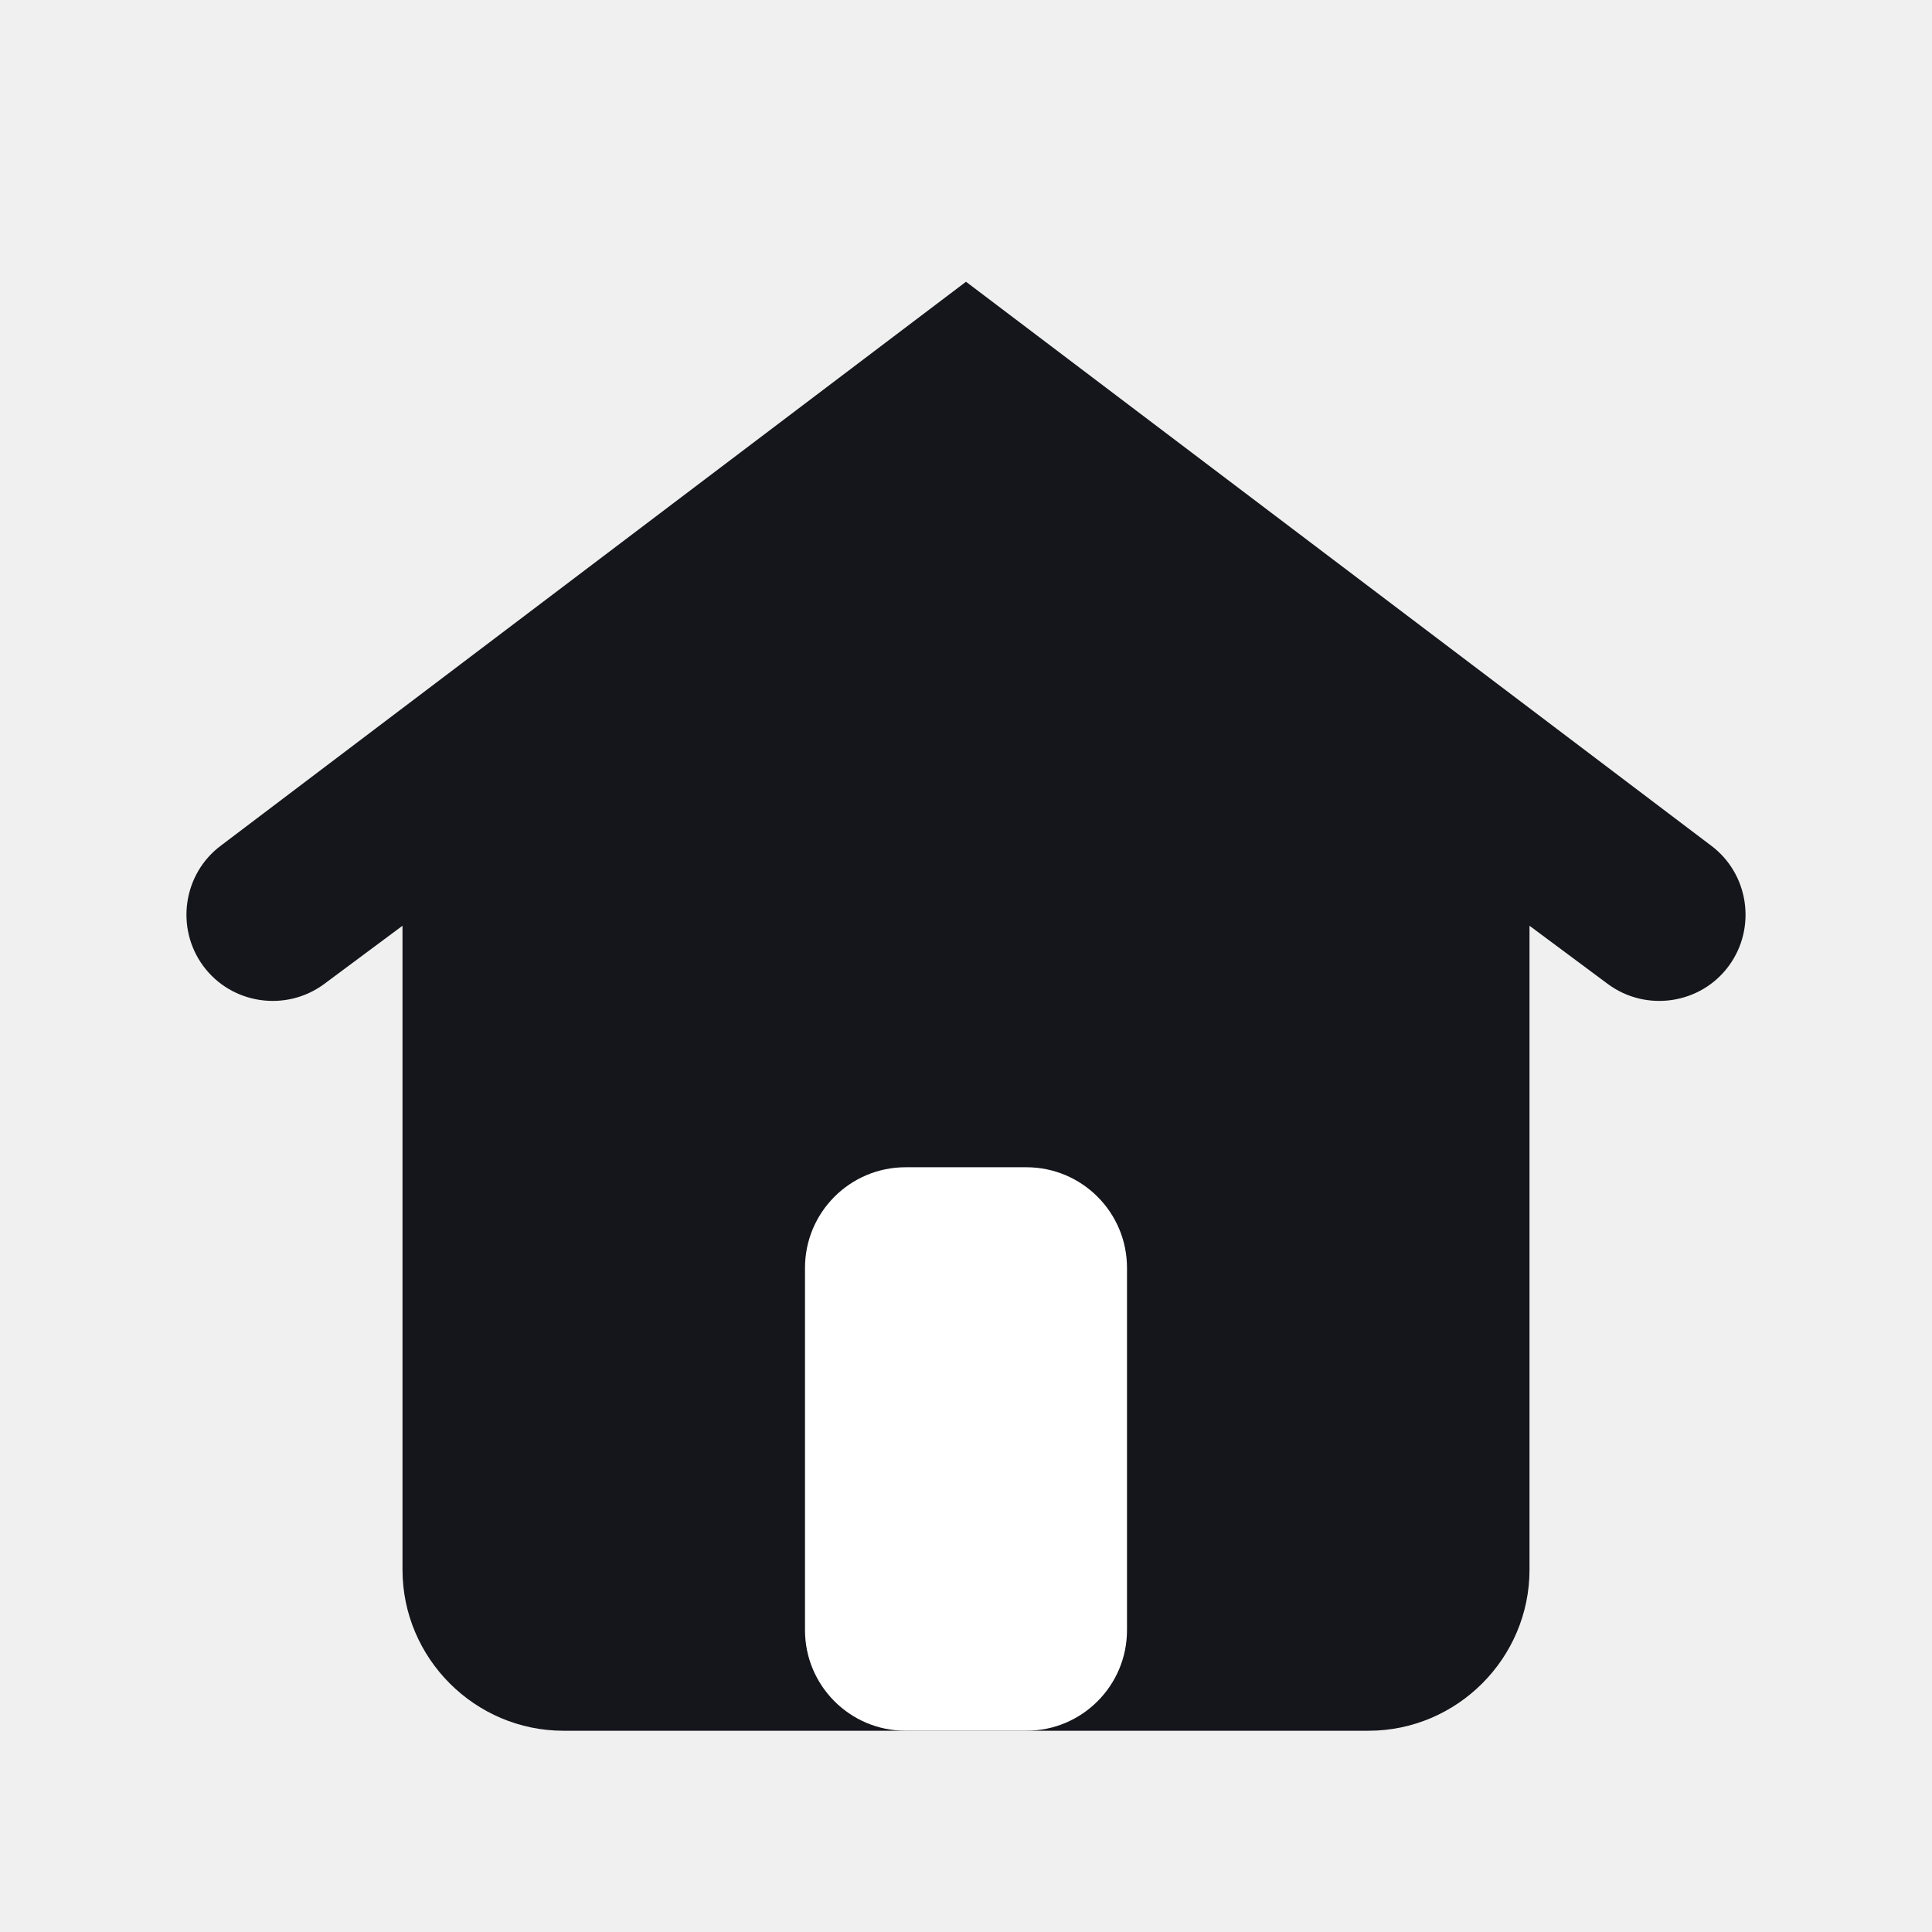
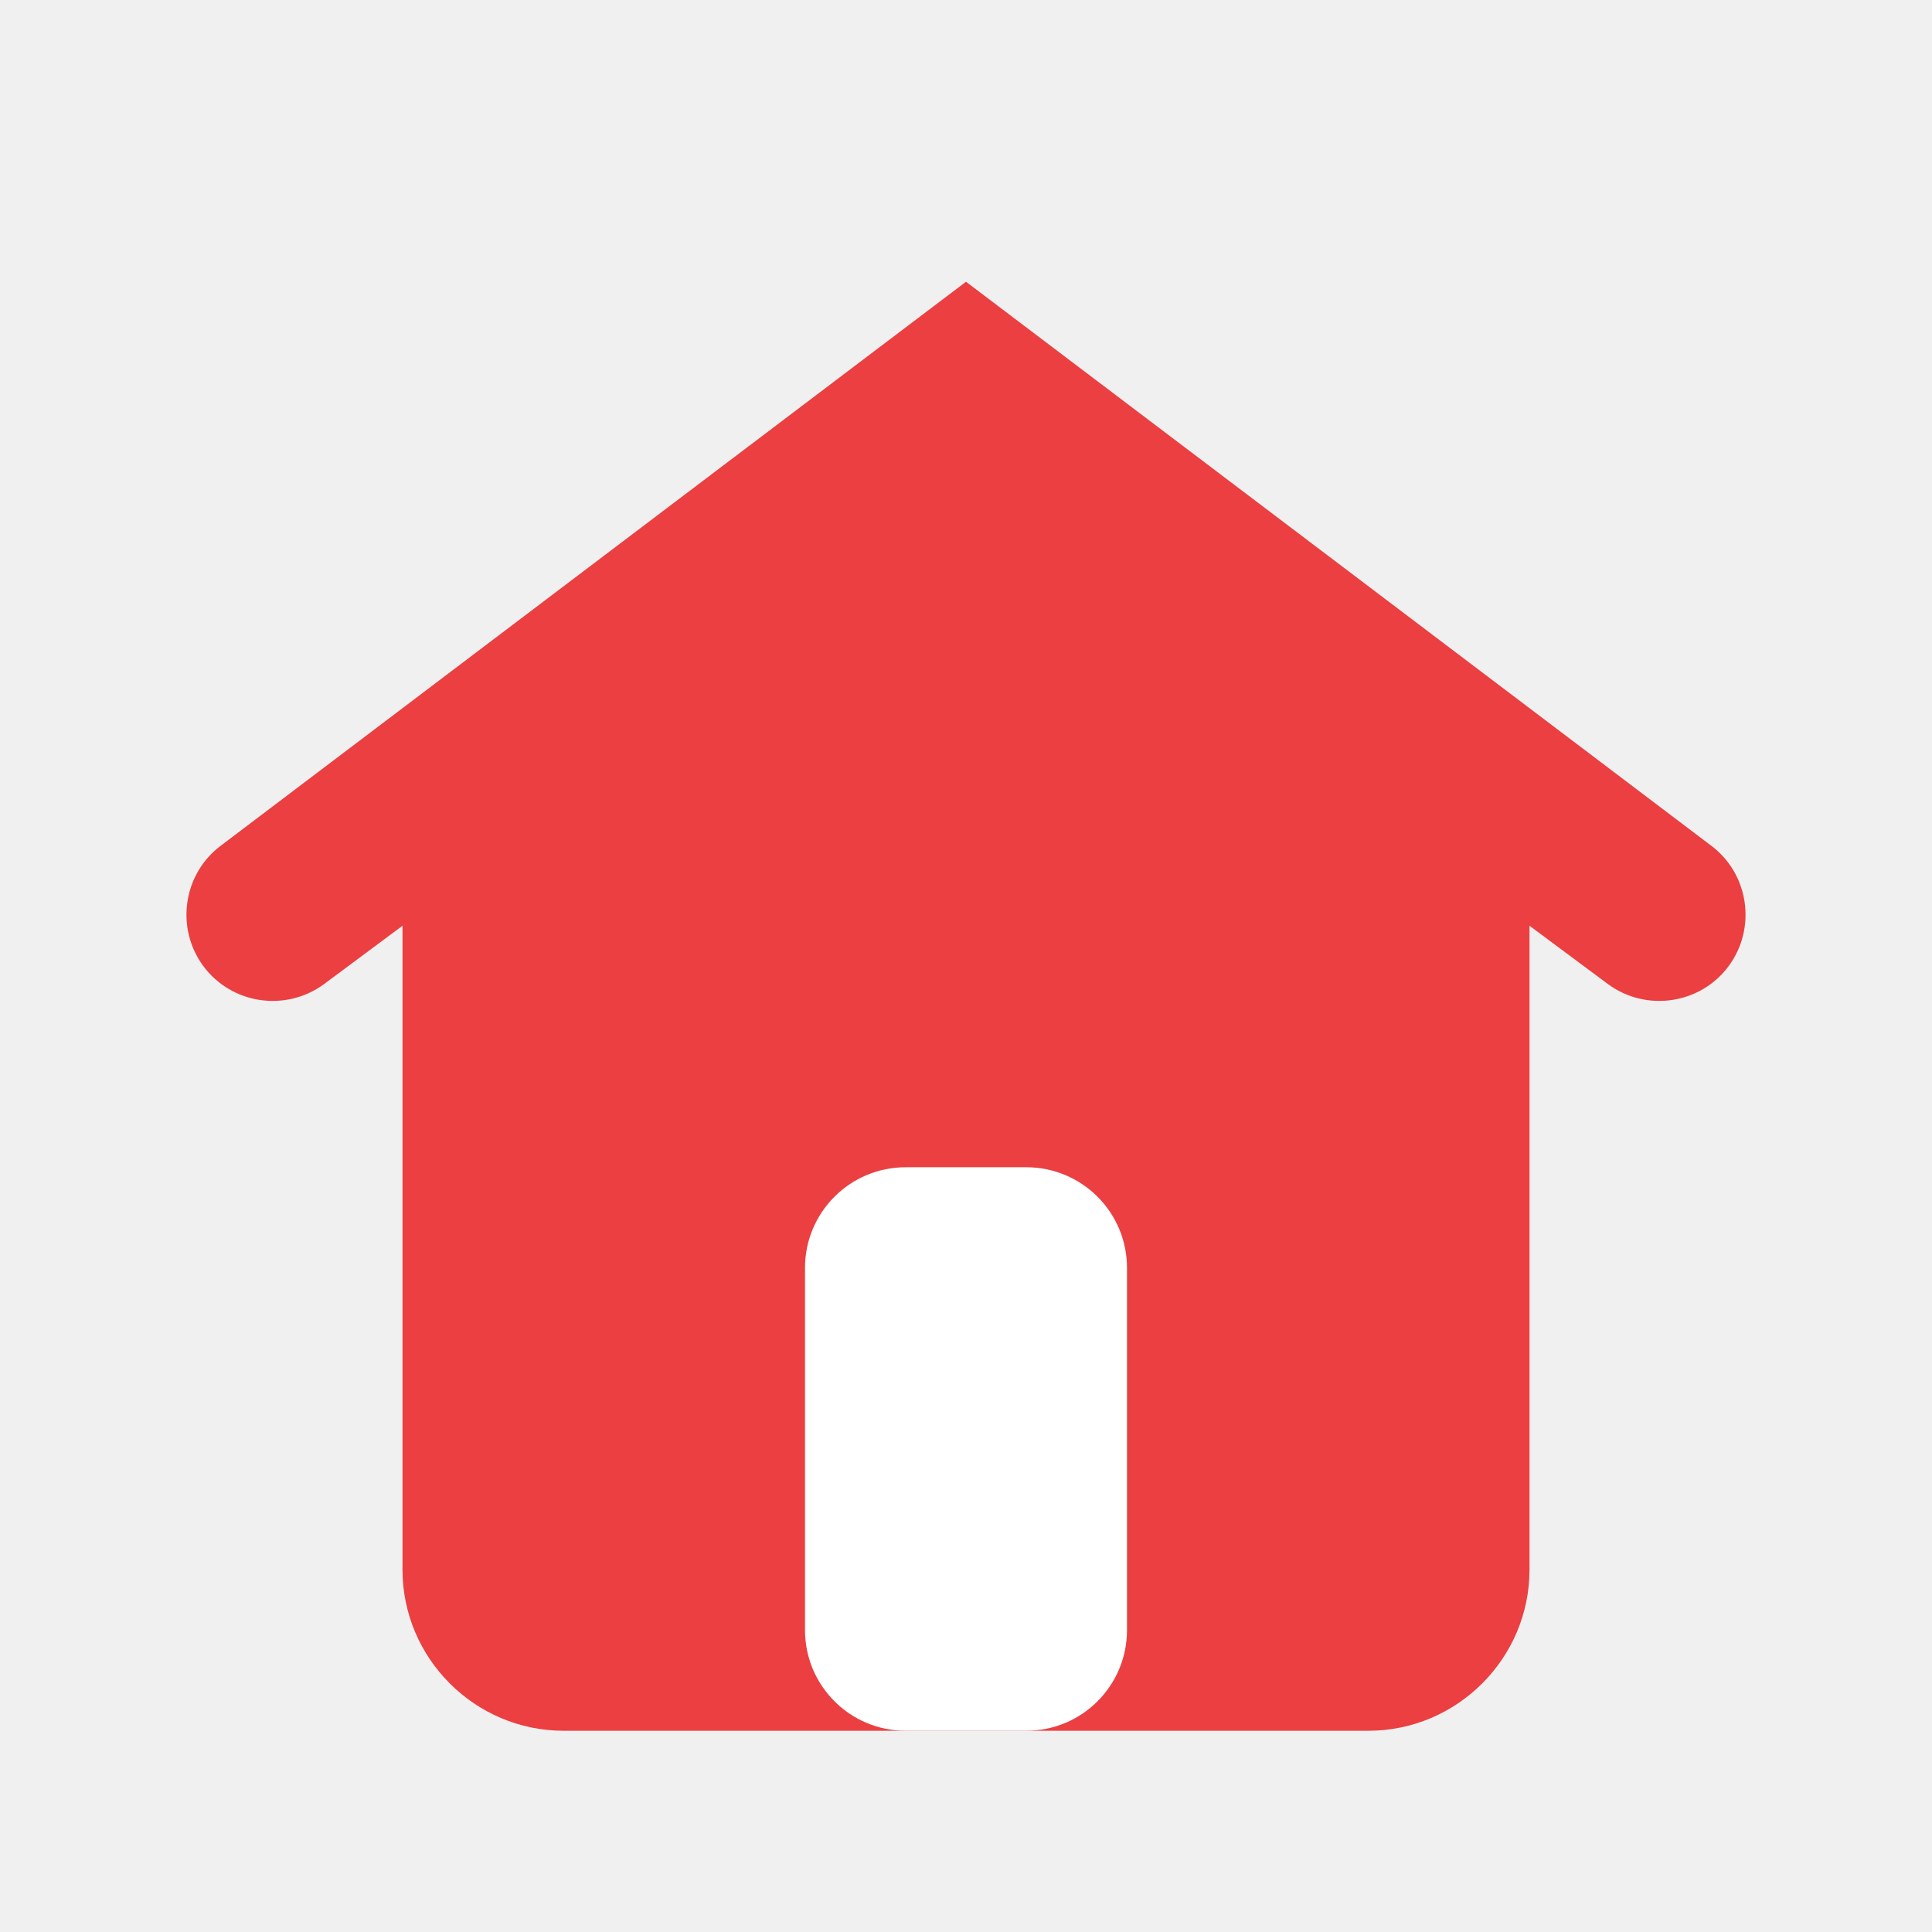
<svg xmlns="http://www.w3.org/2000/svg" width="96" height="96" viewBox="0 0 96 96" fill="none">
-   <path d="M11 42L48 14L85 42C86.9 43.4 87.3 46.1 85.9 48C84.5 49.9 81.8 50.3 79.9 48.9L76 46V78C76 82.4 72.4 86 68 86H28C23.6 86 20 82.4 20 78V46L16.1 48.9C14.2 50.3 11.5 49.9 10.1 48C8.7 46.1 9.1 43.4 11 42Z" fill="#15161B" />
+   <path d="M11 42L48 14L85 42C86.9 43.4 87.3 46.1 85.9 48C84.5 49.9 81.8 50.3 79.9 48.9L76 46V78C76 82.4 72.4 86 68 86H28C23.6 86 20 82.4 20 78V46L16.1 48.9C14.2 50.3 11.5 49.9 10.1 48C8.7 46.1 9.1 43.4 11 42Z" fill="#eb3f41" />
  <rect x="40" y="58" width="16" height="28" rx="5" fill="#FFFFFF" />
</svg>
